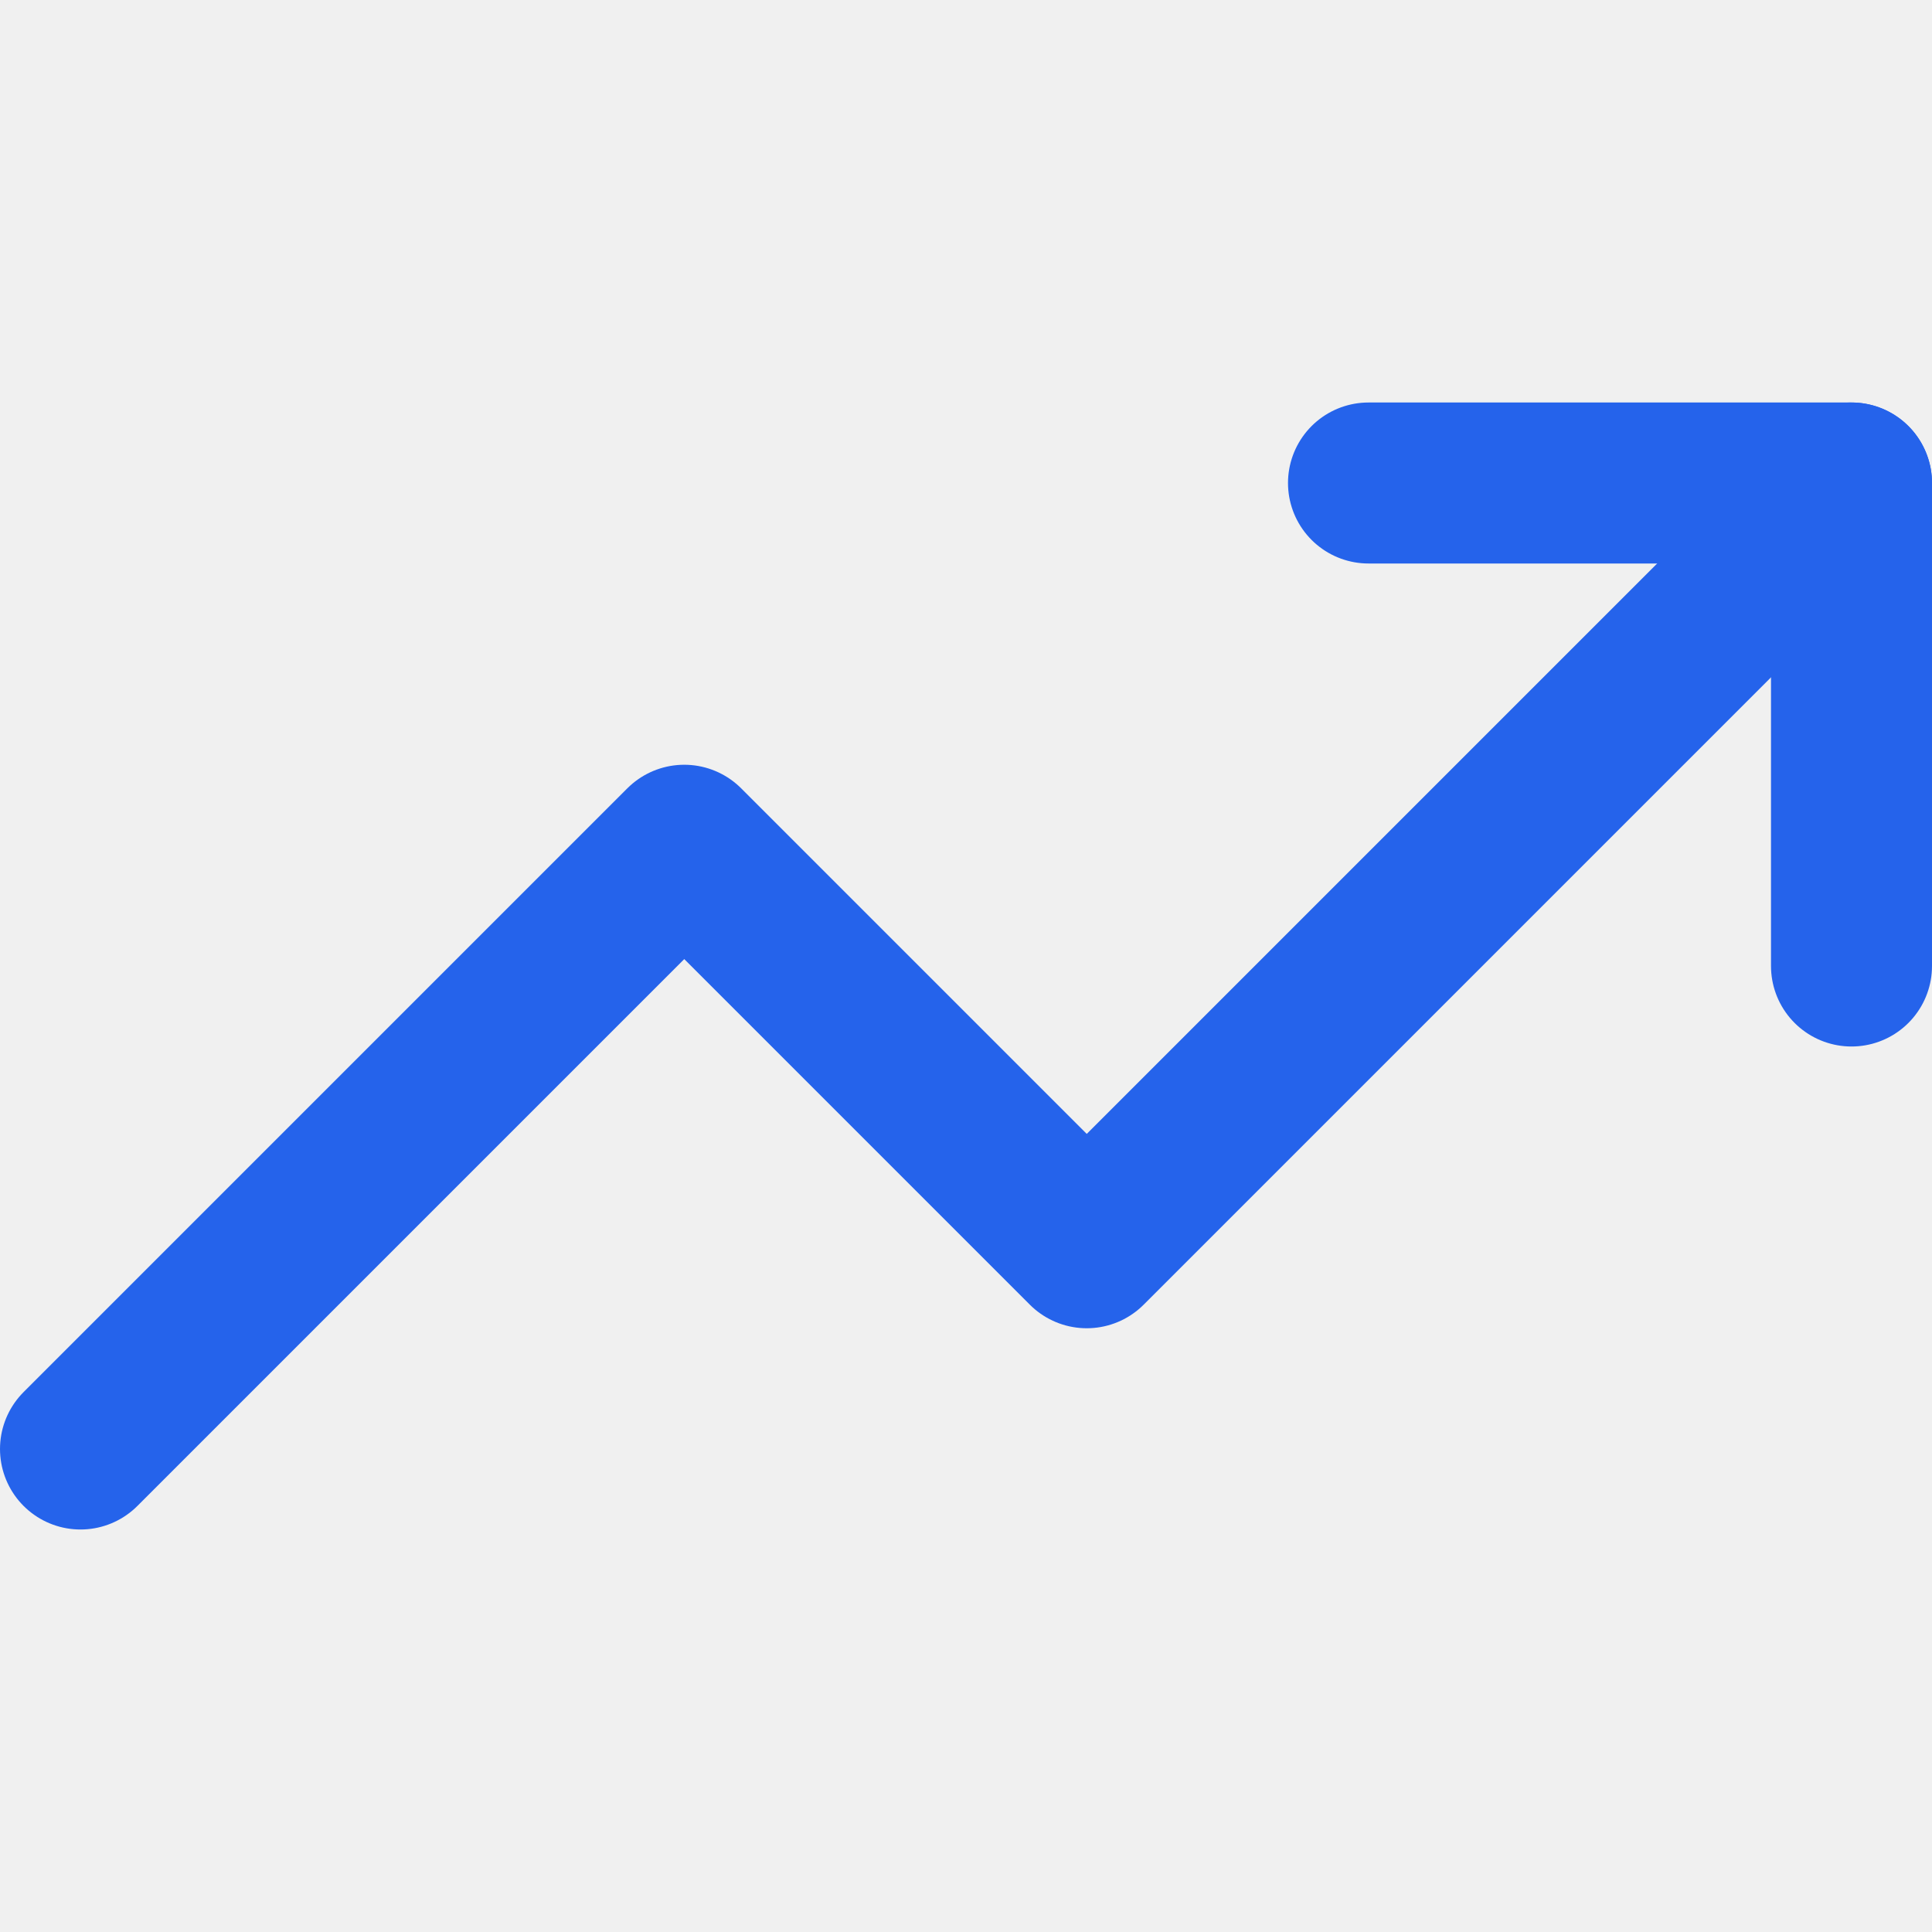
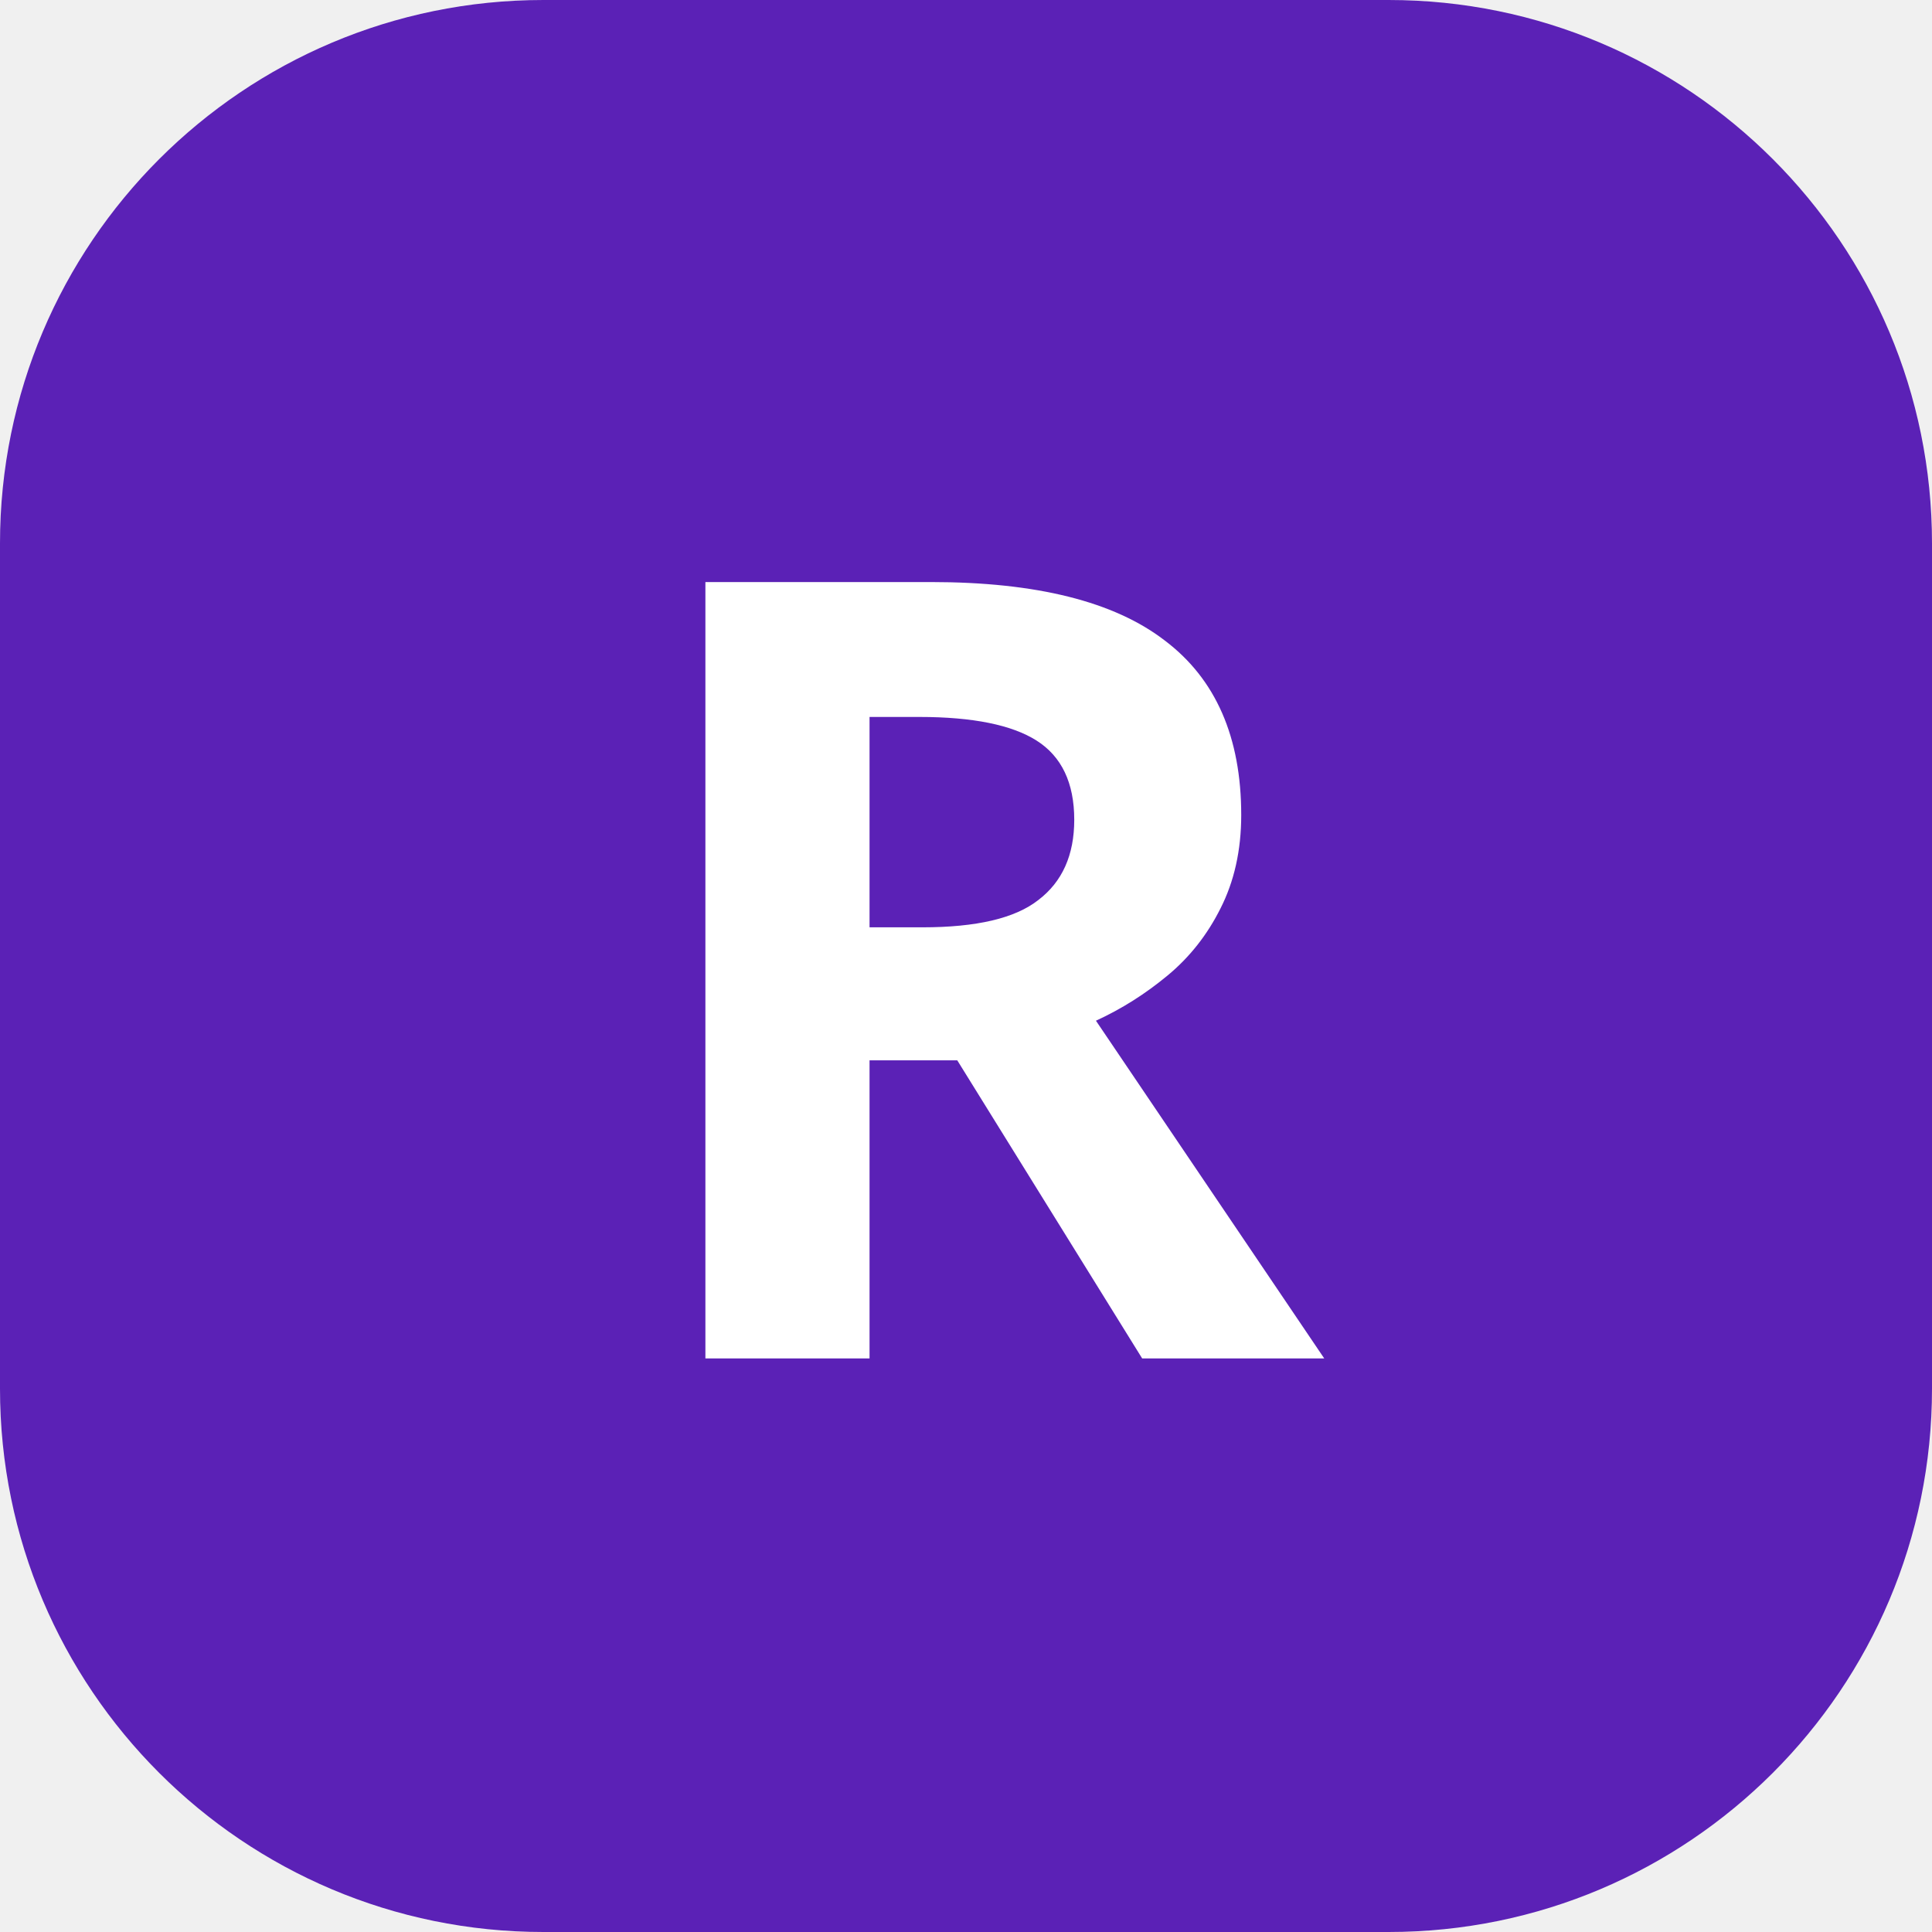
- <svg xmlns="http://www.w3.org/2000/svg" viewBox="0 0 24 24" fill="none" stroke="#2563eb" stroke-width="2" stroke-linecap="round" stroke-linejoin="round">
-   <polyline points="23 6 13.5 15.5 8.5 10.5 1 18" />
-   <polyline points="17 6 23 6 23 12" />
+ <svg xmlns="http://www.w3.org/2000/svg" viewBox="0 0 32 32" width="32" height="32">
+   <rect width="32" height="32" rx="9" fill="#5b21b6" />
+   <text x="16" y="22.5" text-anchor="middle" font-family="Outfit, system-ui, sans-serif" font-weight="800" font-size="18" fill="#ffffff">R</text>
</svg>
